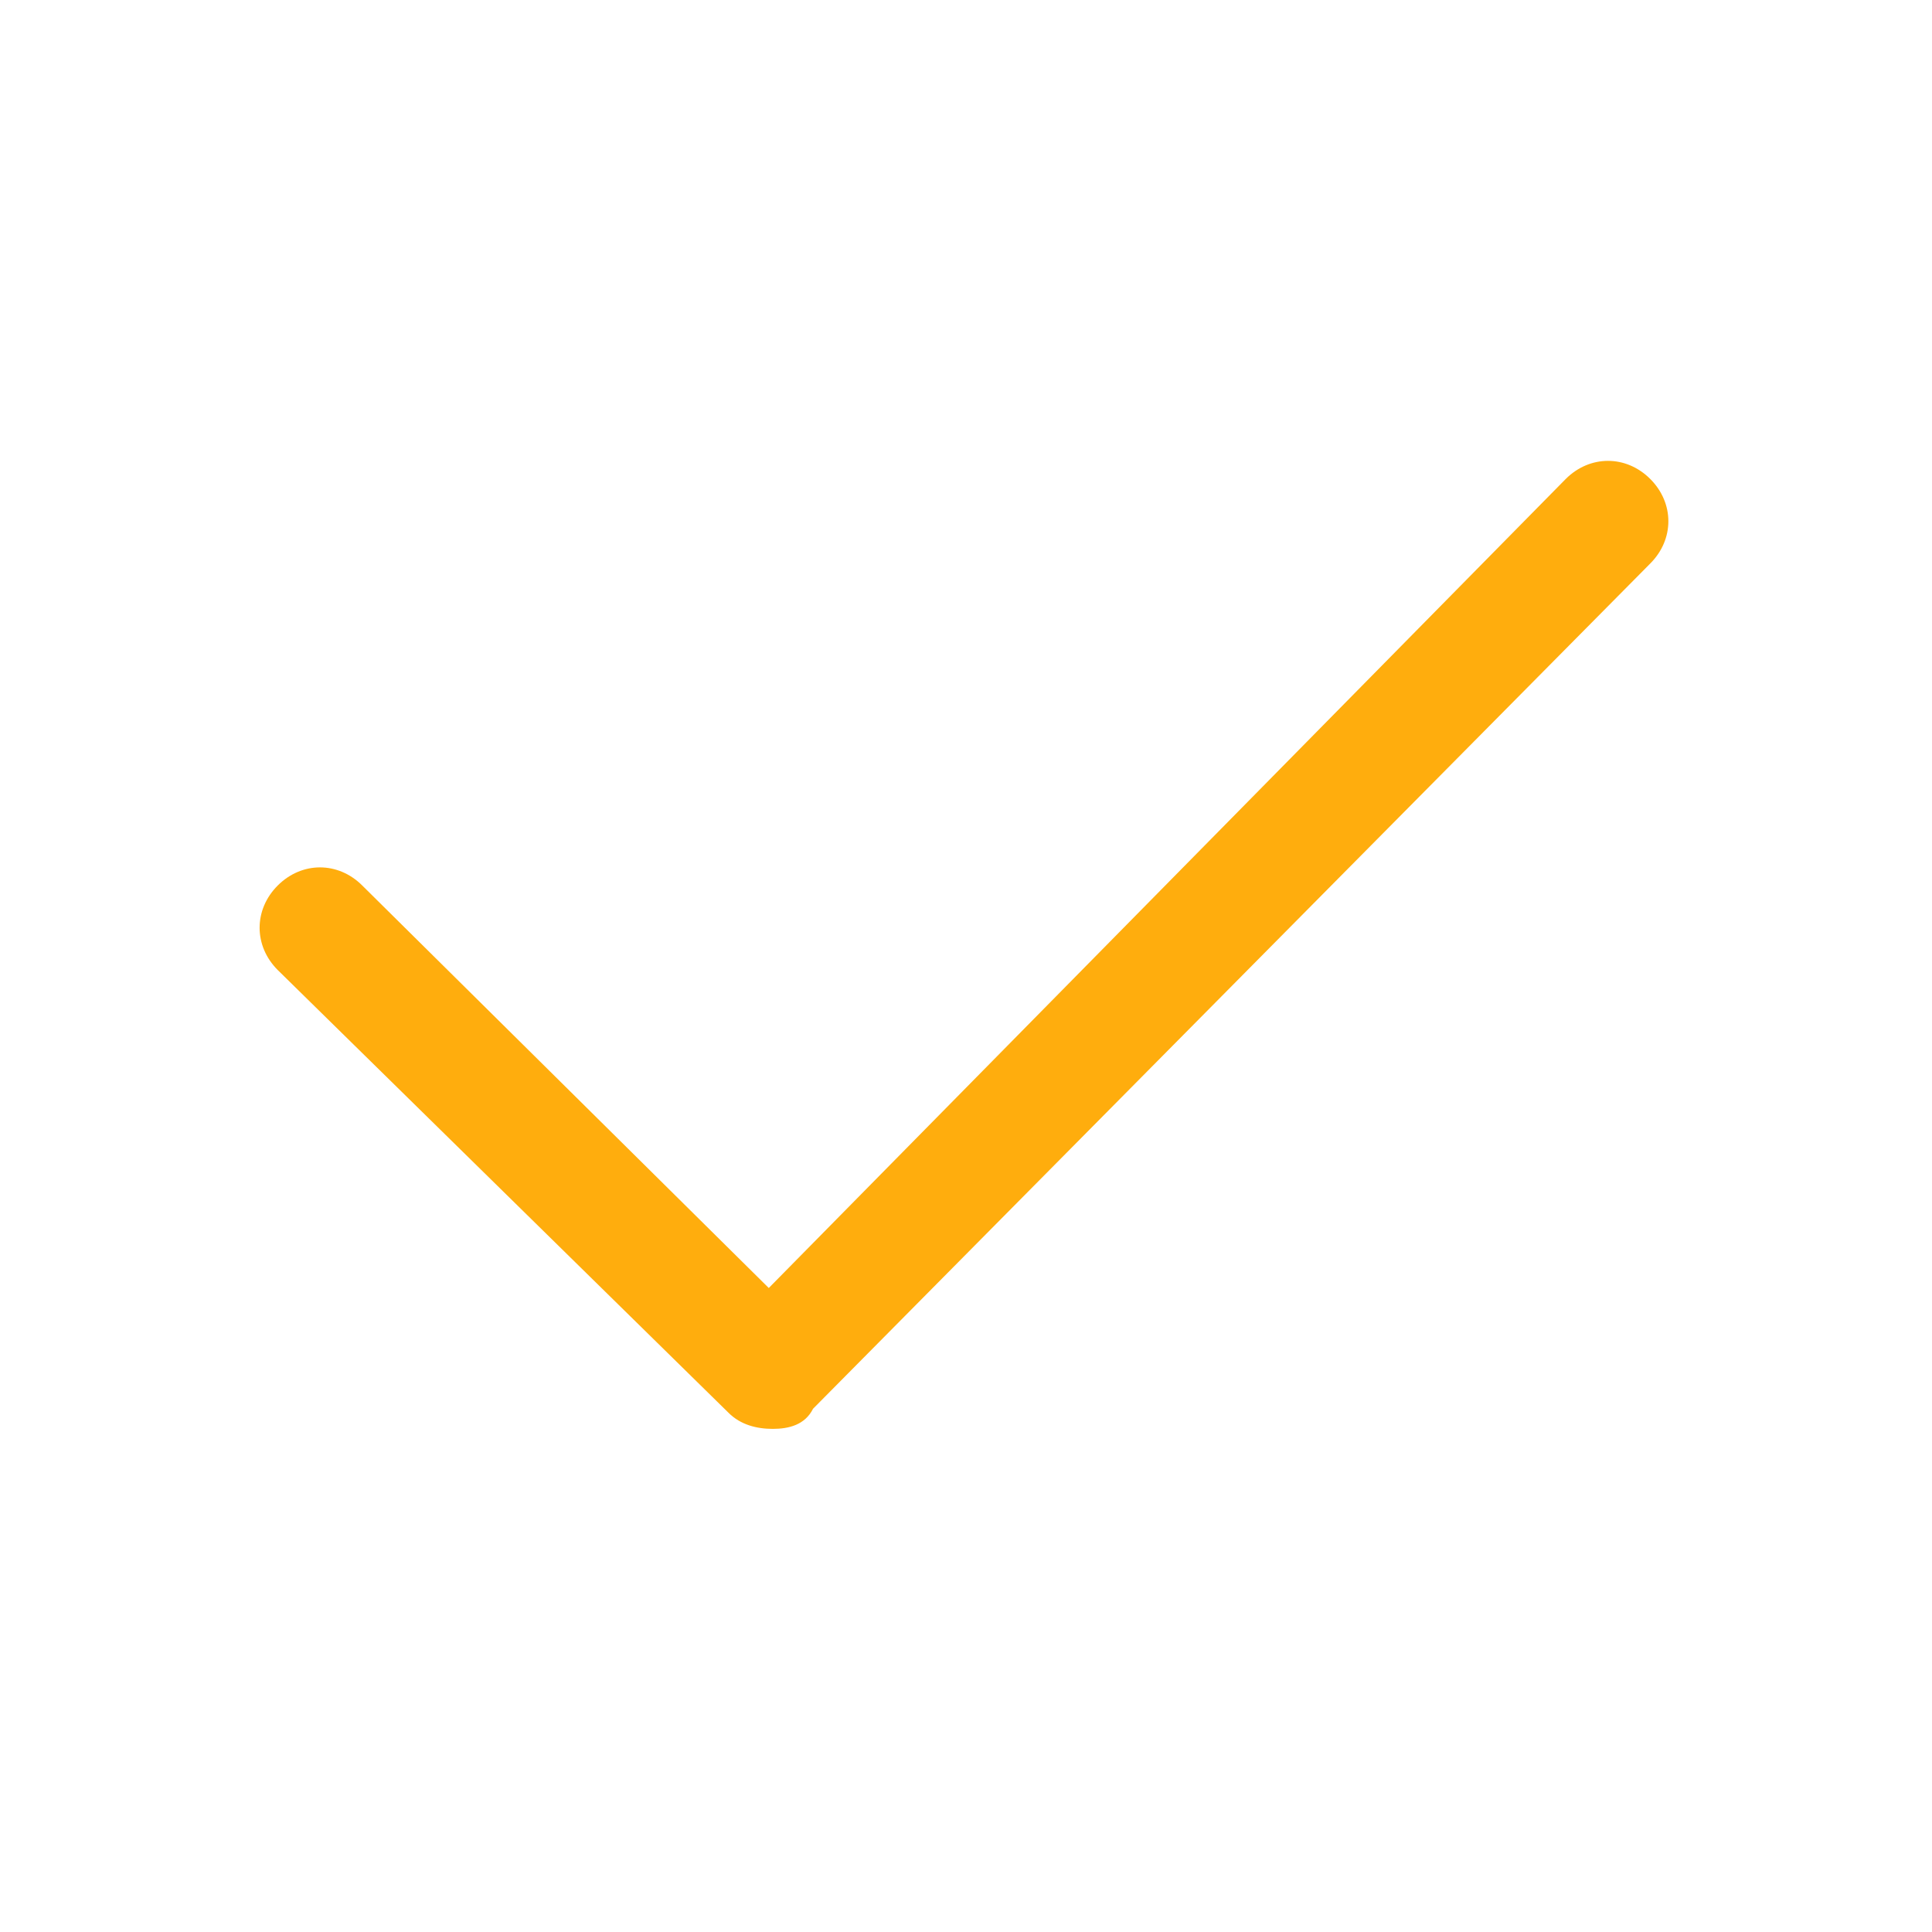
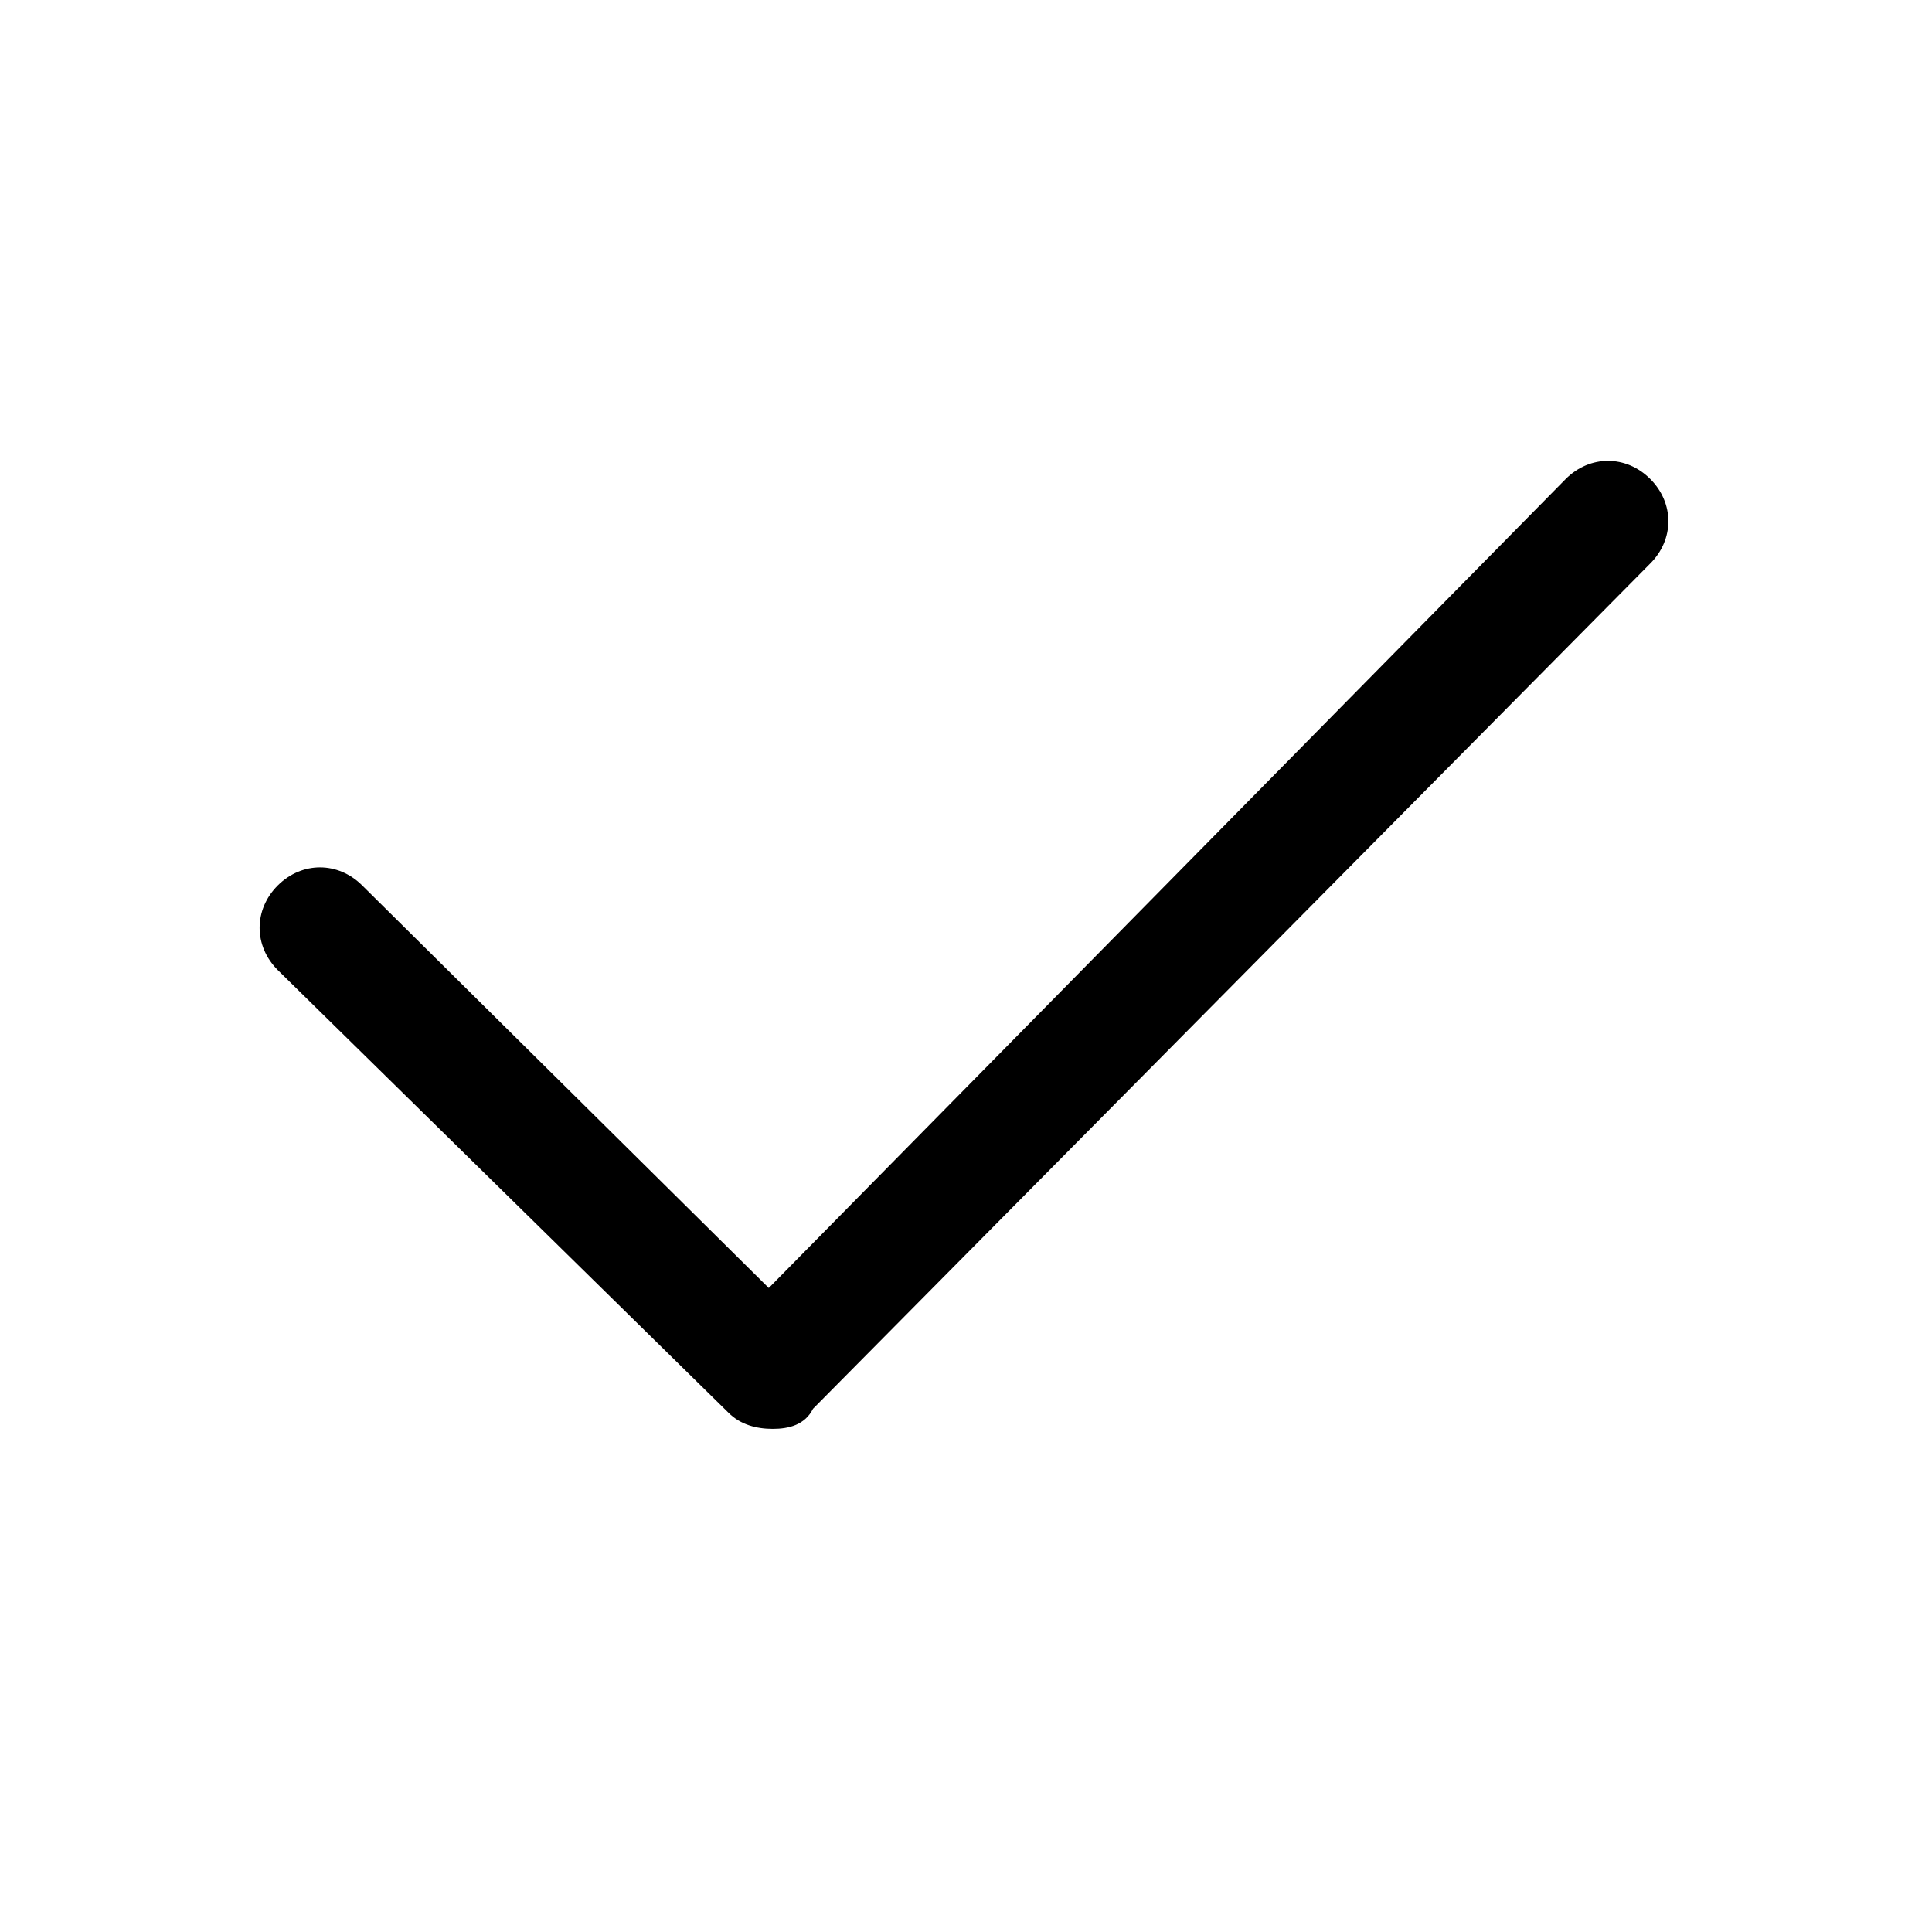
<svg xmlns="http://www.w3.org/2000/svg" class="icon" width="32" height="32" viewBox="0 0 1024 1024">
-   <path fill="#FFAD0D" d="M409.6 757.333c-8.533 0-17.067-2.133-23.467-8.533L147.2 514.133c-12.8-12.8-12.8-32 0-44.8 12.8-12.8 32-12.8 44.8 0l215.467 213.334 422.4-428.8c12.8-12.8 32-12.8 44.8 0 12.8 12.8 12.8 32 0 44.8l-443.734 448c-4.266 8.533-12.8 10.666-21.333 10.666z" />
+   <path d="M409.6 757.333c-8.533 0-17.067-2.133-23.467-8.533L147.2 514.133c-12.8-12.8-12.8-32 0-44.8 12.8-12.8 32-12.8 44.8 0l215.467 213.334 422.4-428.8c12.8-12.8 32-12.8 44.8 0 12.8 12.8 12.8 32 0 44.8l-443.734 448c-4.266 8.533-12.8 10.666-21.333 10.666z" />
</svg>
